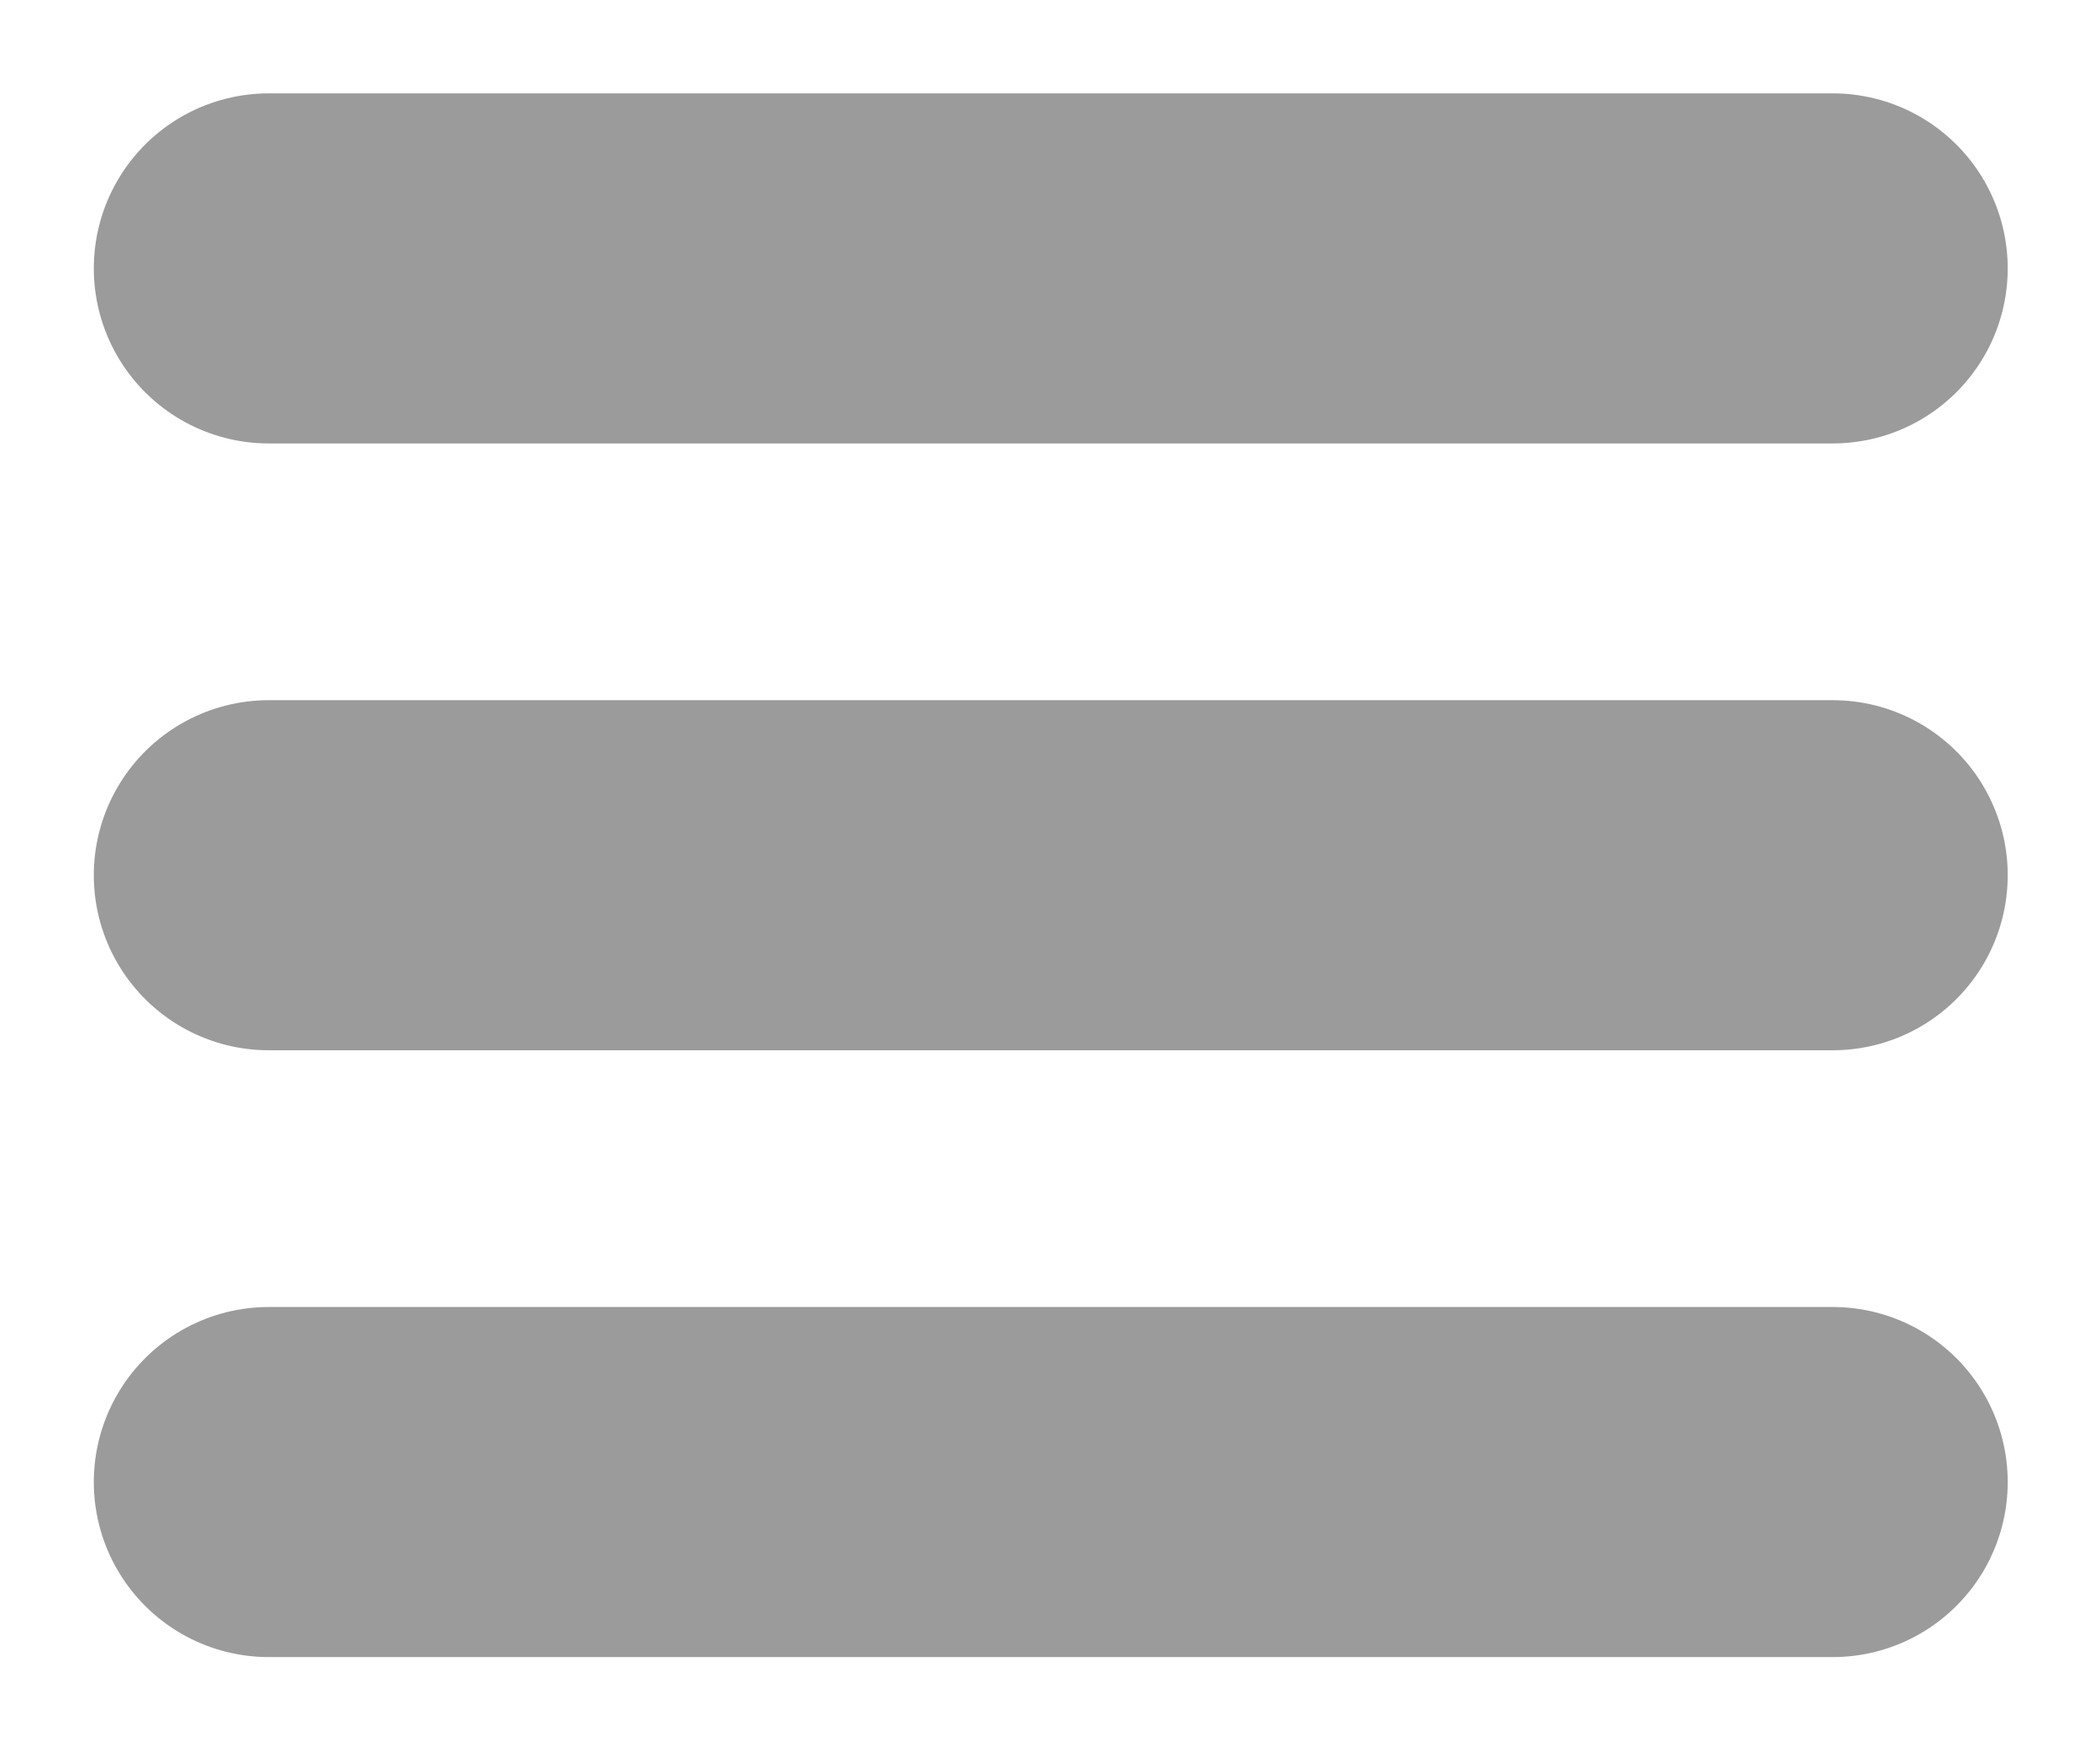
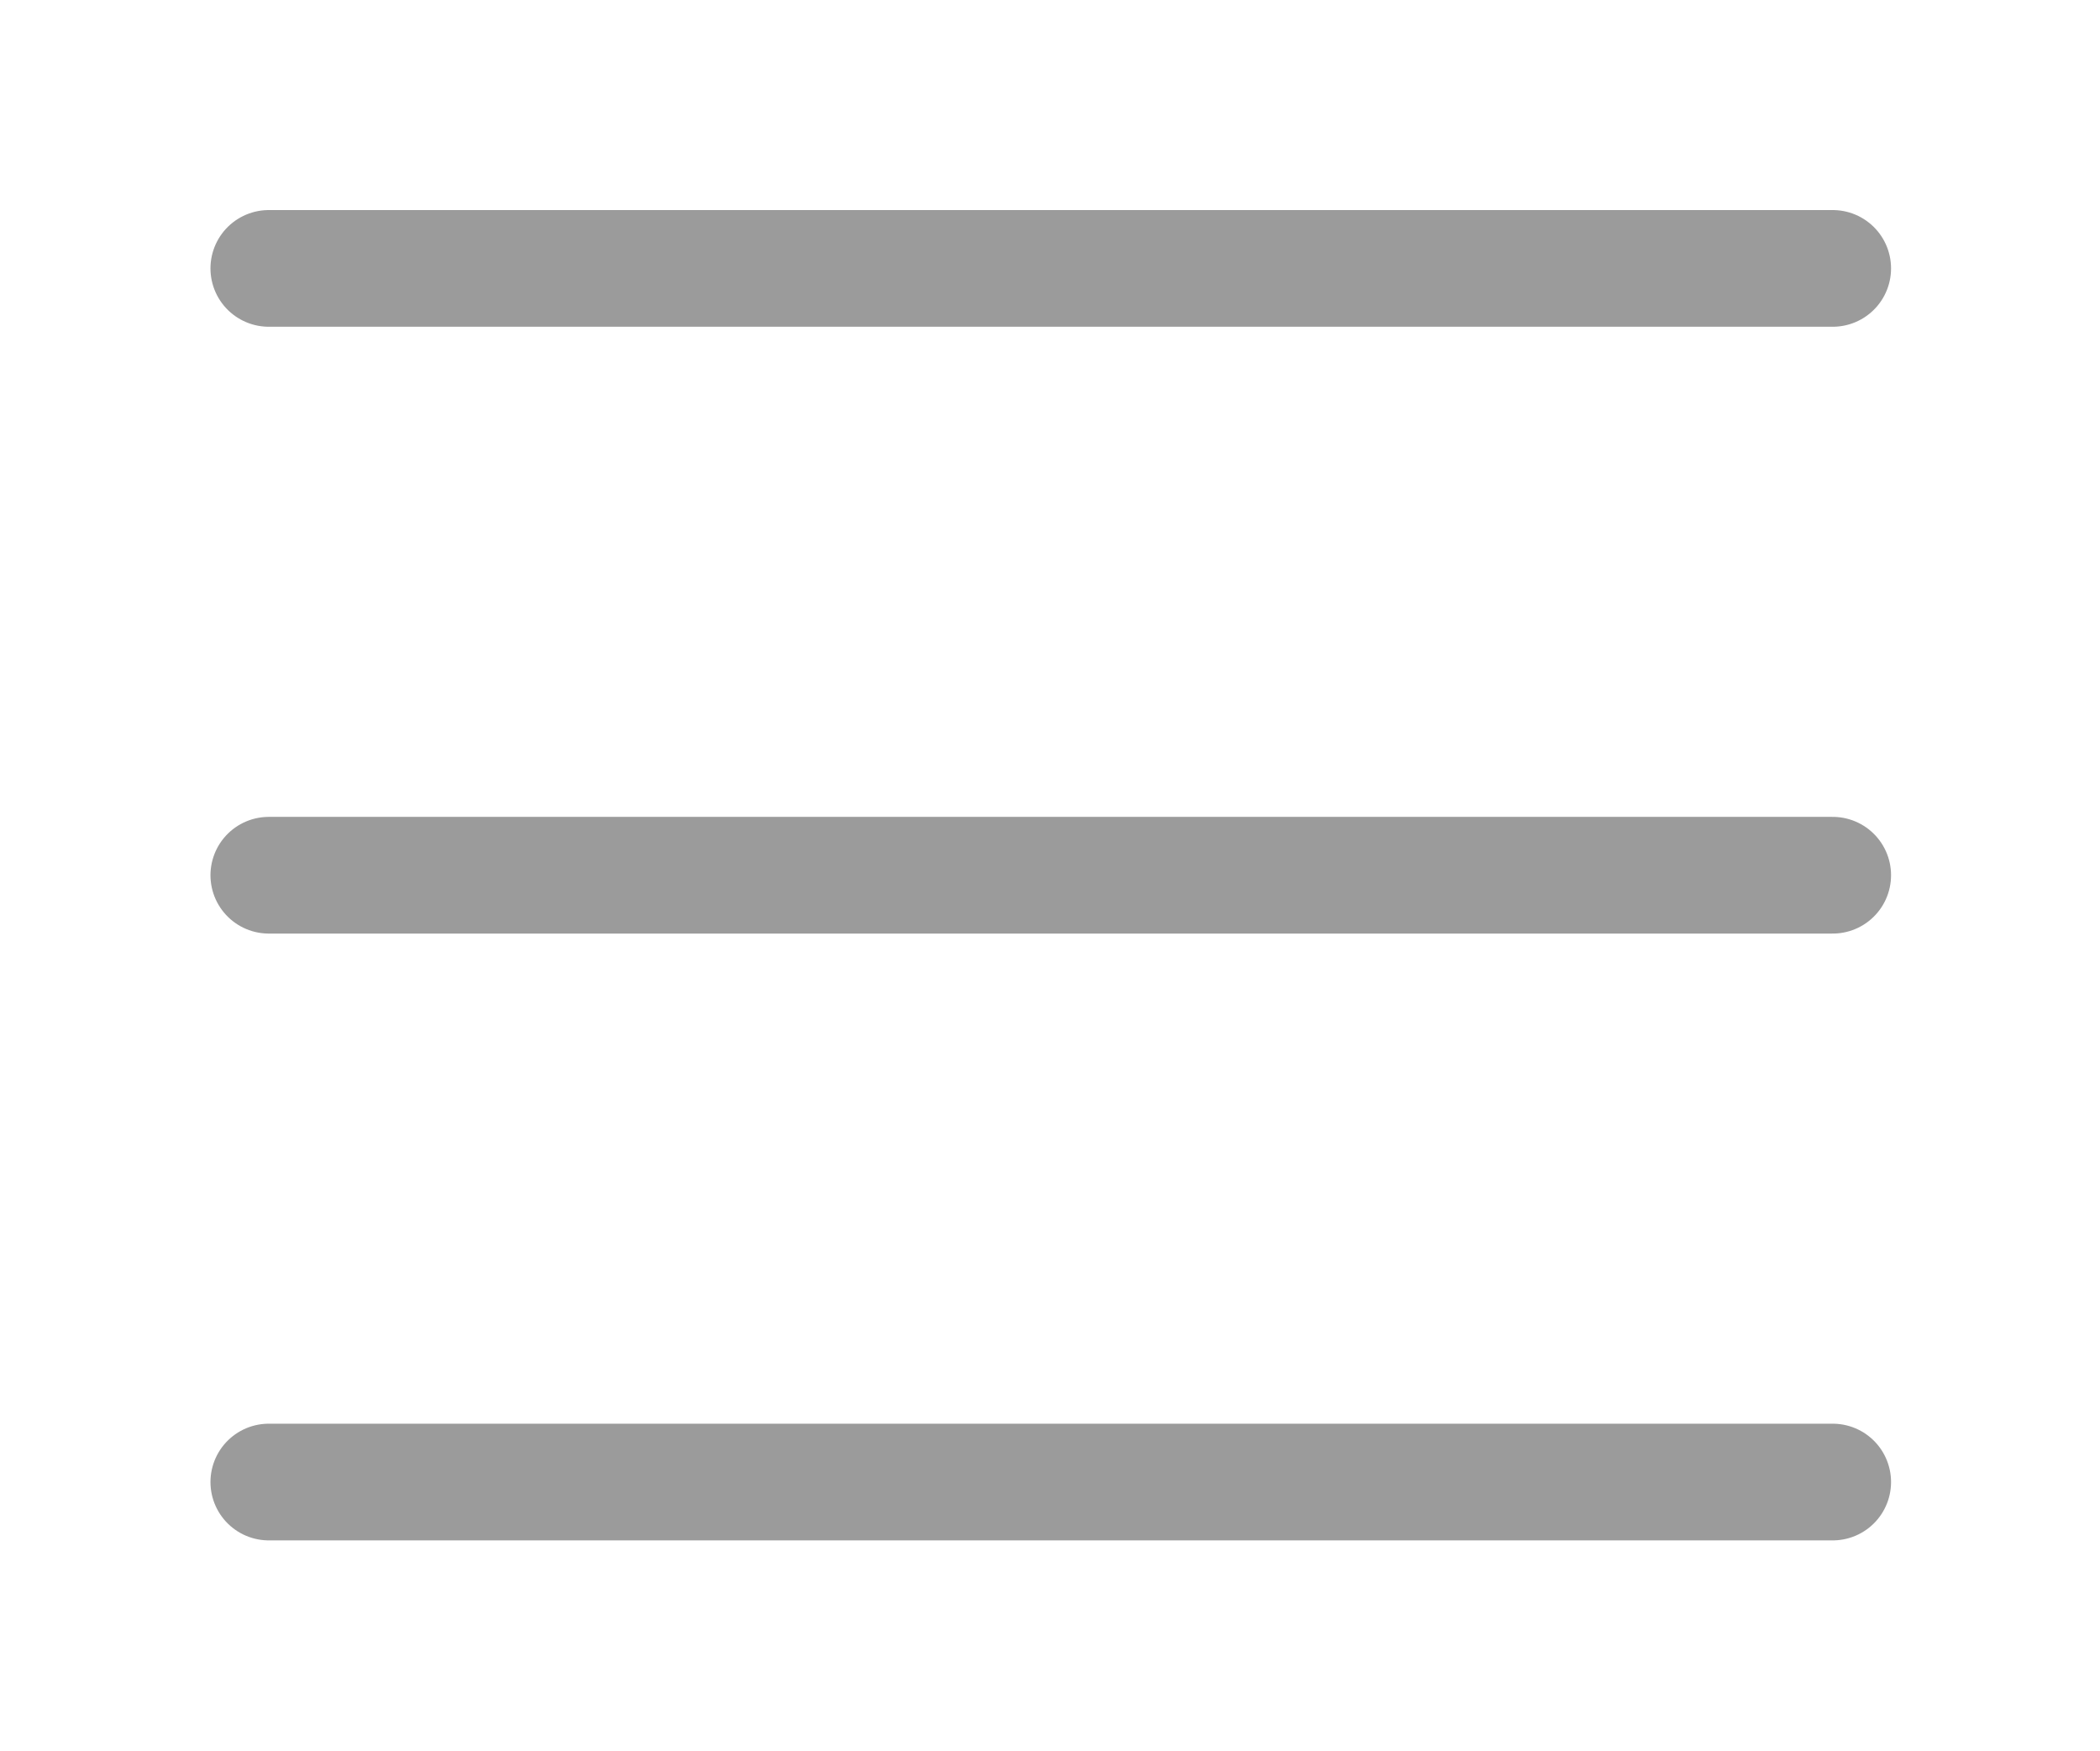
<svg xmlns="http://www.w3.org/2000/svg" width="18px" height="15px" viewBox="0 0 18 15" version="1.1">
-   <g stroke="none" stroke-width="1" fill="none" fill-rule="evenodd" stroke-linecap="round">
-     <g transform="translate(-30, -14)" stroke="#9B9B9B" stroke-width="3">
+   <g stroke="none" strokeWidth="1" fill="none" fill-rule="evenodd" stroke-linecap="round">
+     <g transform="translate(-30, -14)" stroke="#9B9B9B" strokeWidth="3">
      <g>
        <g id="drag-handle" transform="translate(32, 15)">
          <path d="M0.304,1.3 L13.709,1.3" id="Line-6" />
          <path d="M0.304,6.5 L13.709,6.5" id="Line-6-Copy" />
          <path d="M0.304,11.7 L13.709,11.7" id="Line-6-Copy-2" />
        </g>
      </g>
    </g>
  </g>
</svg>
